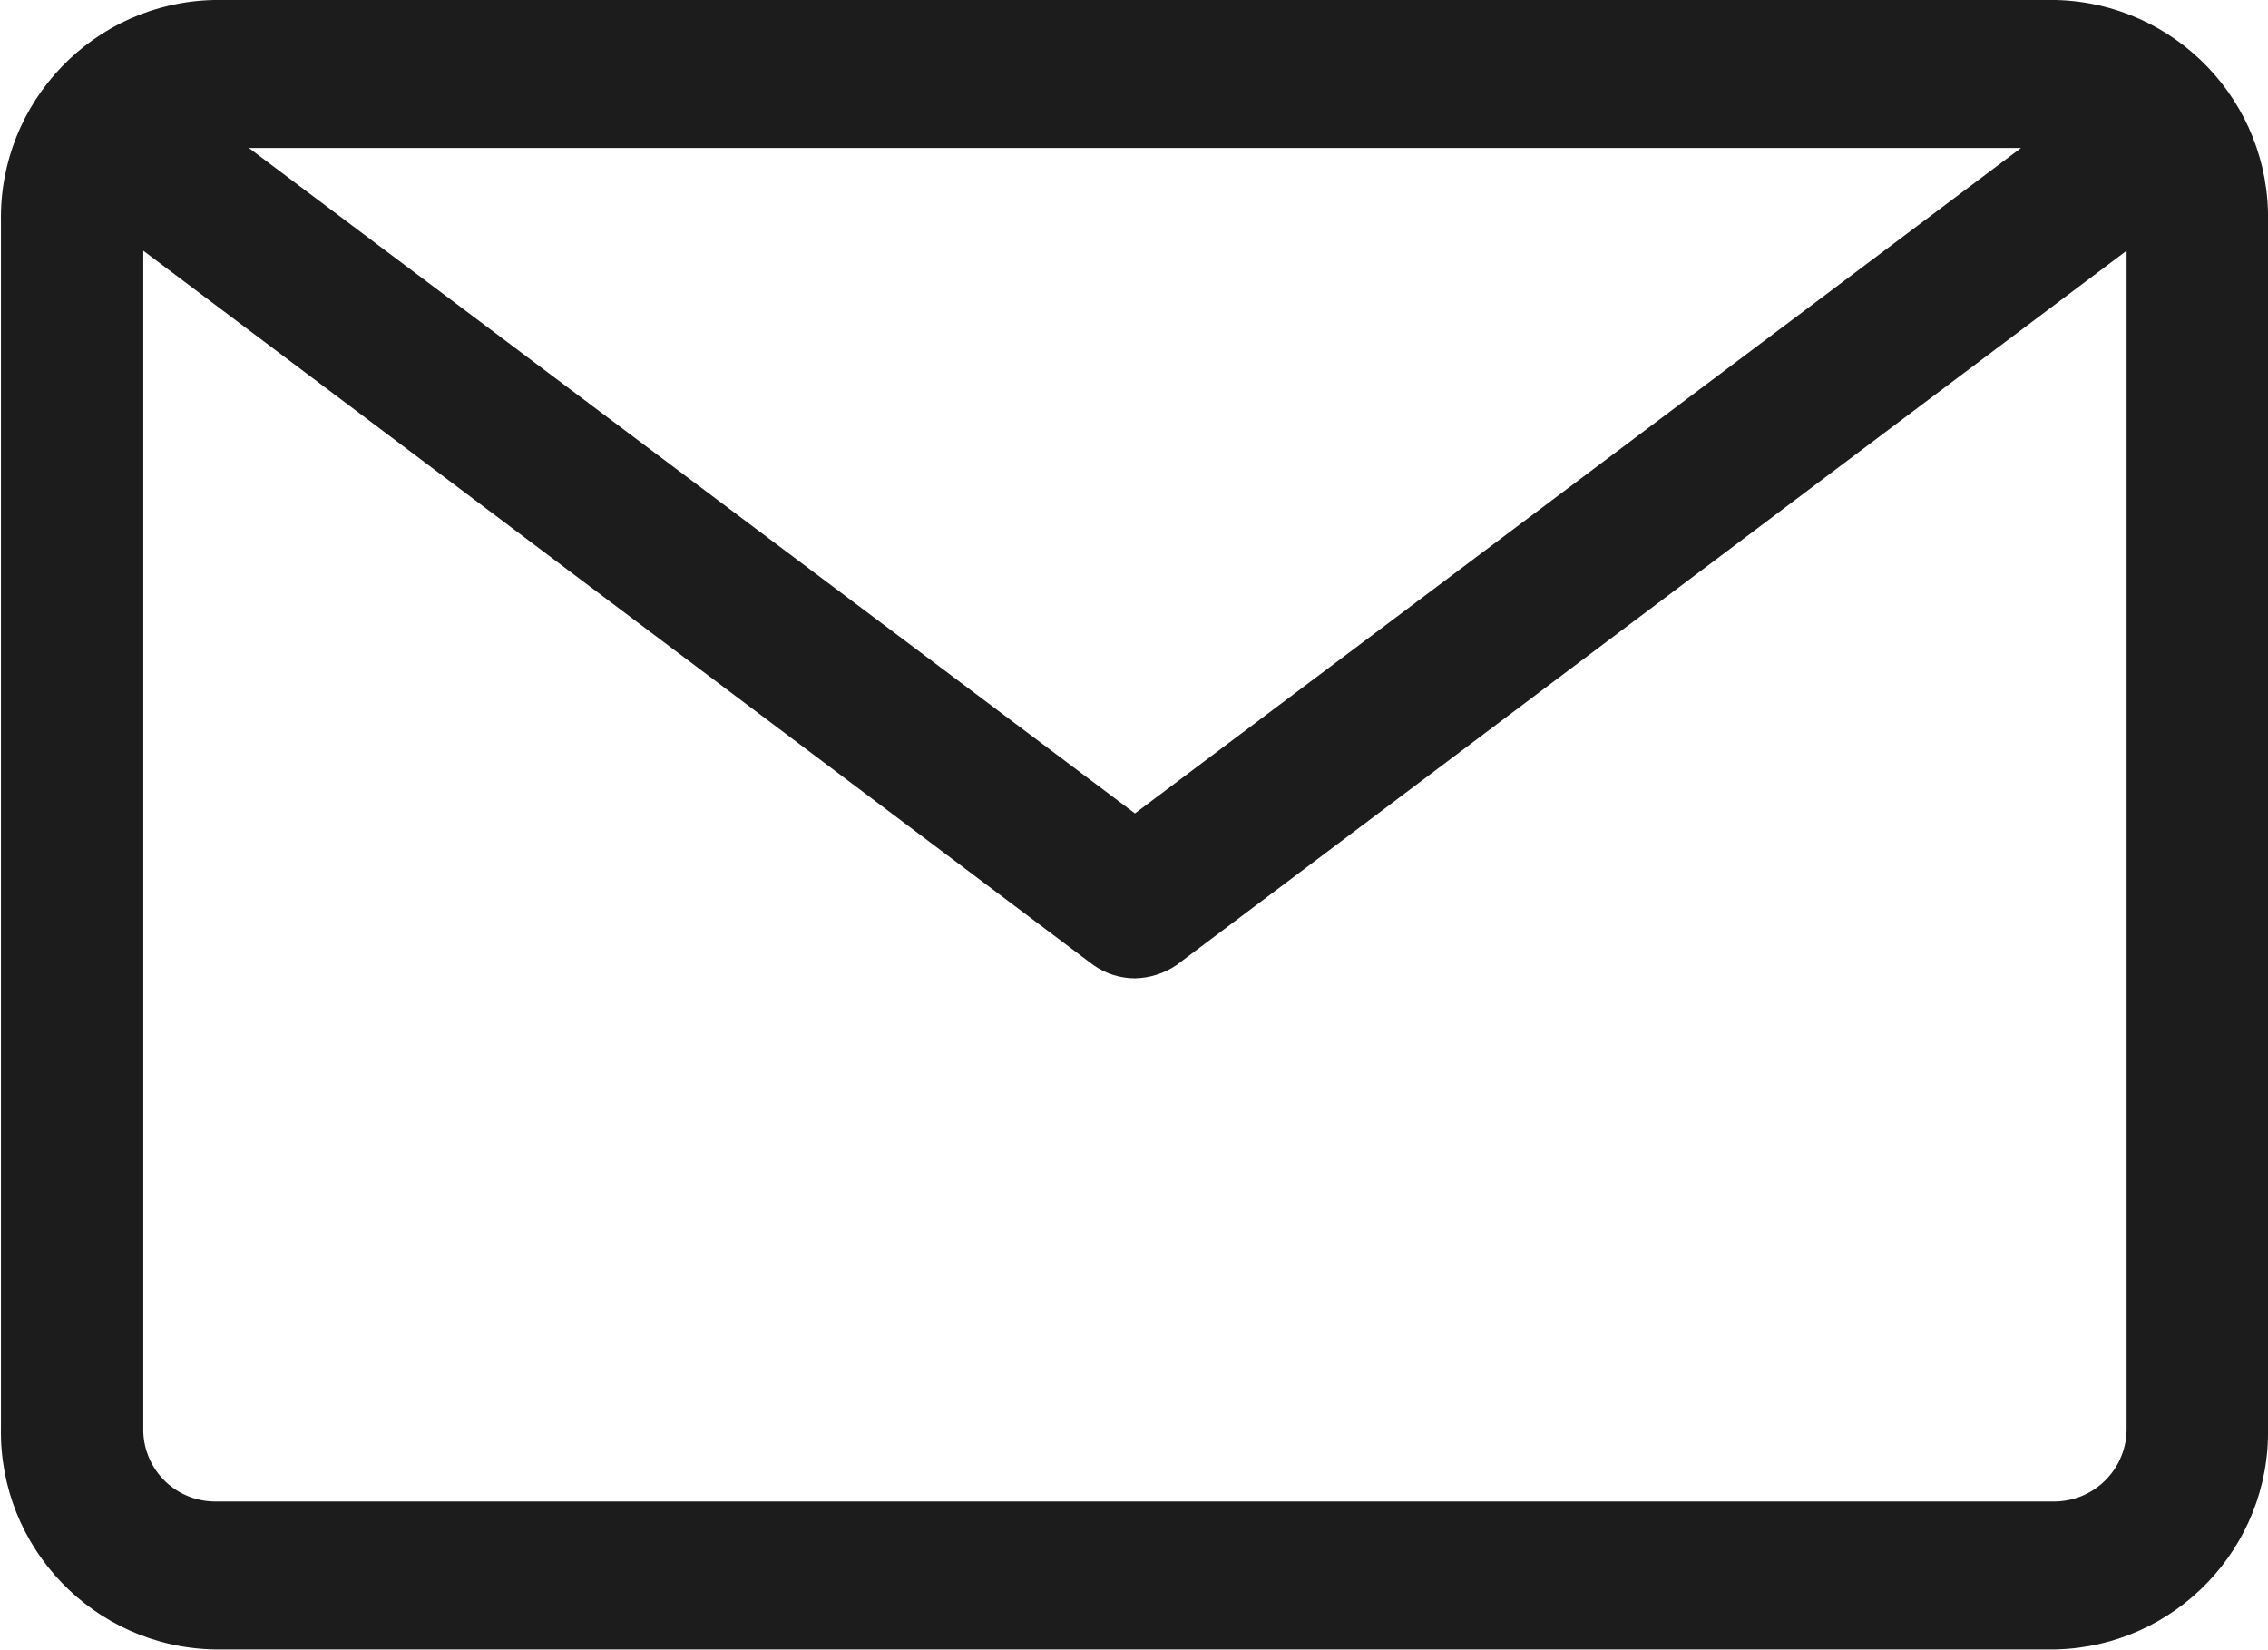
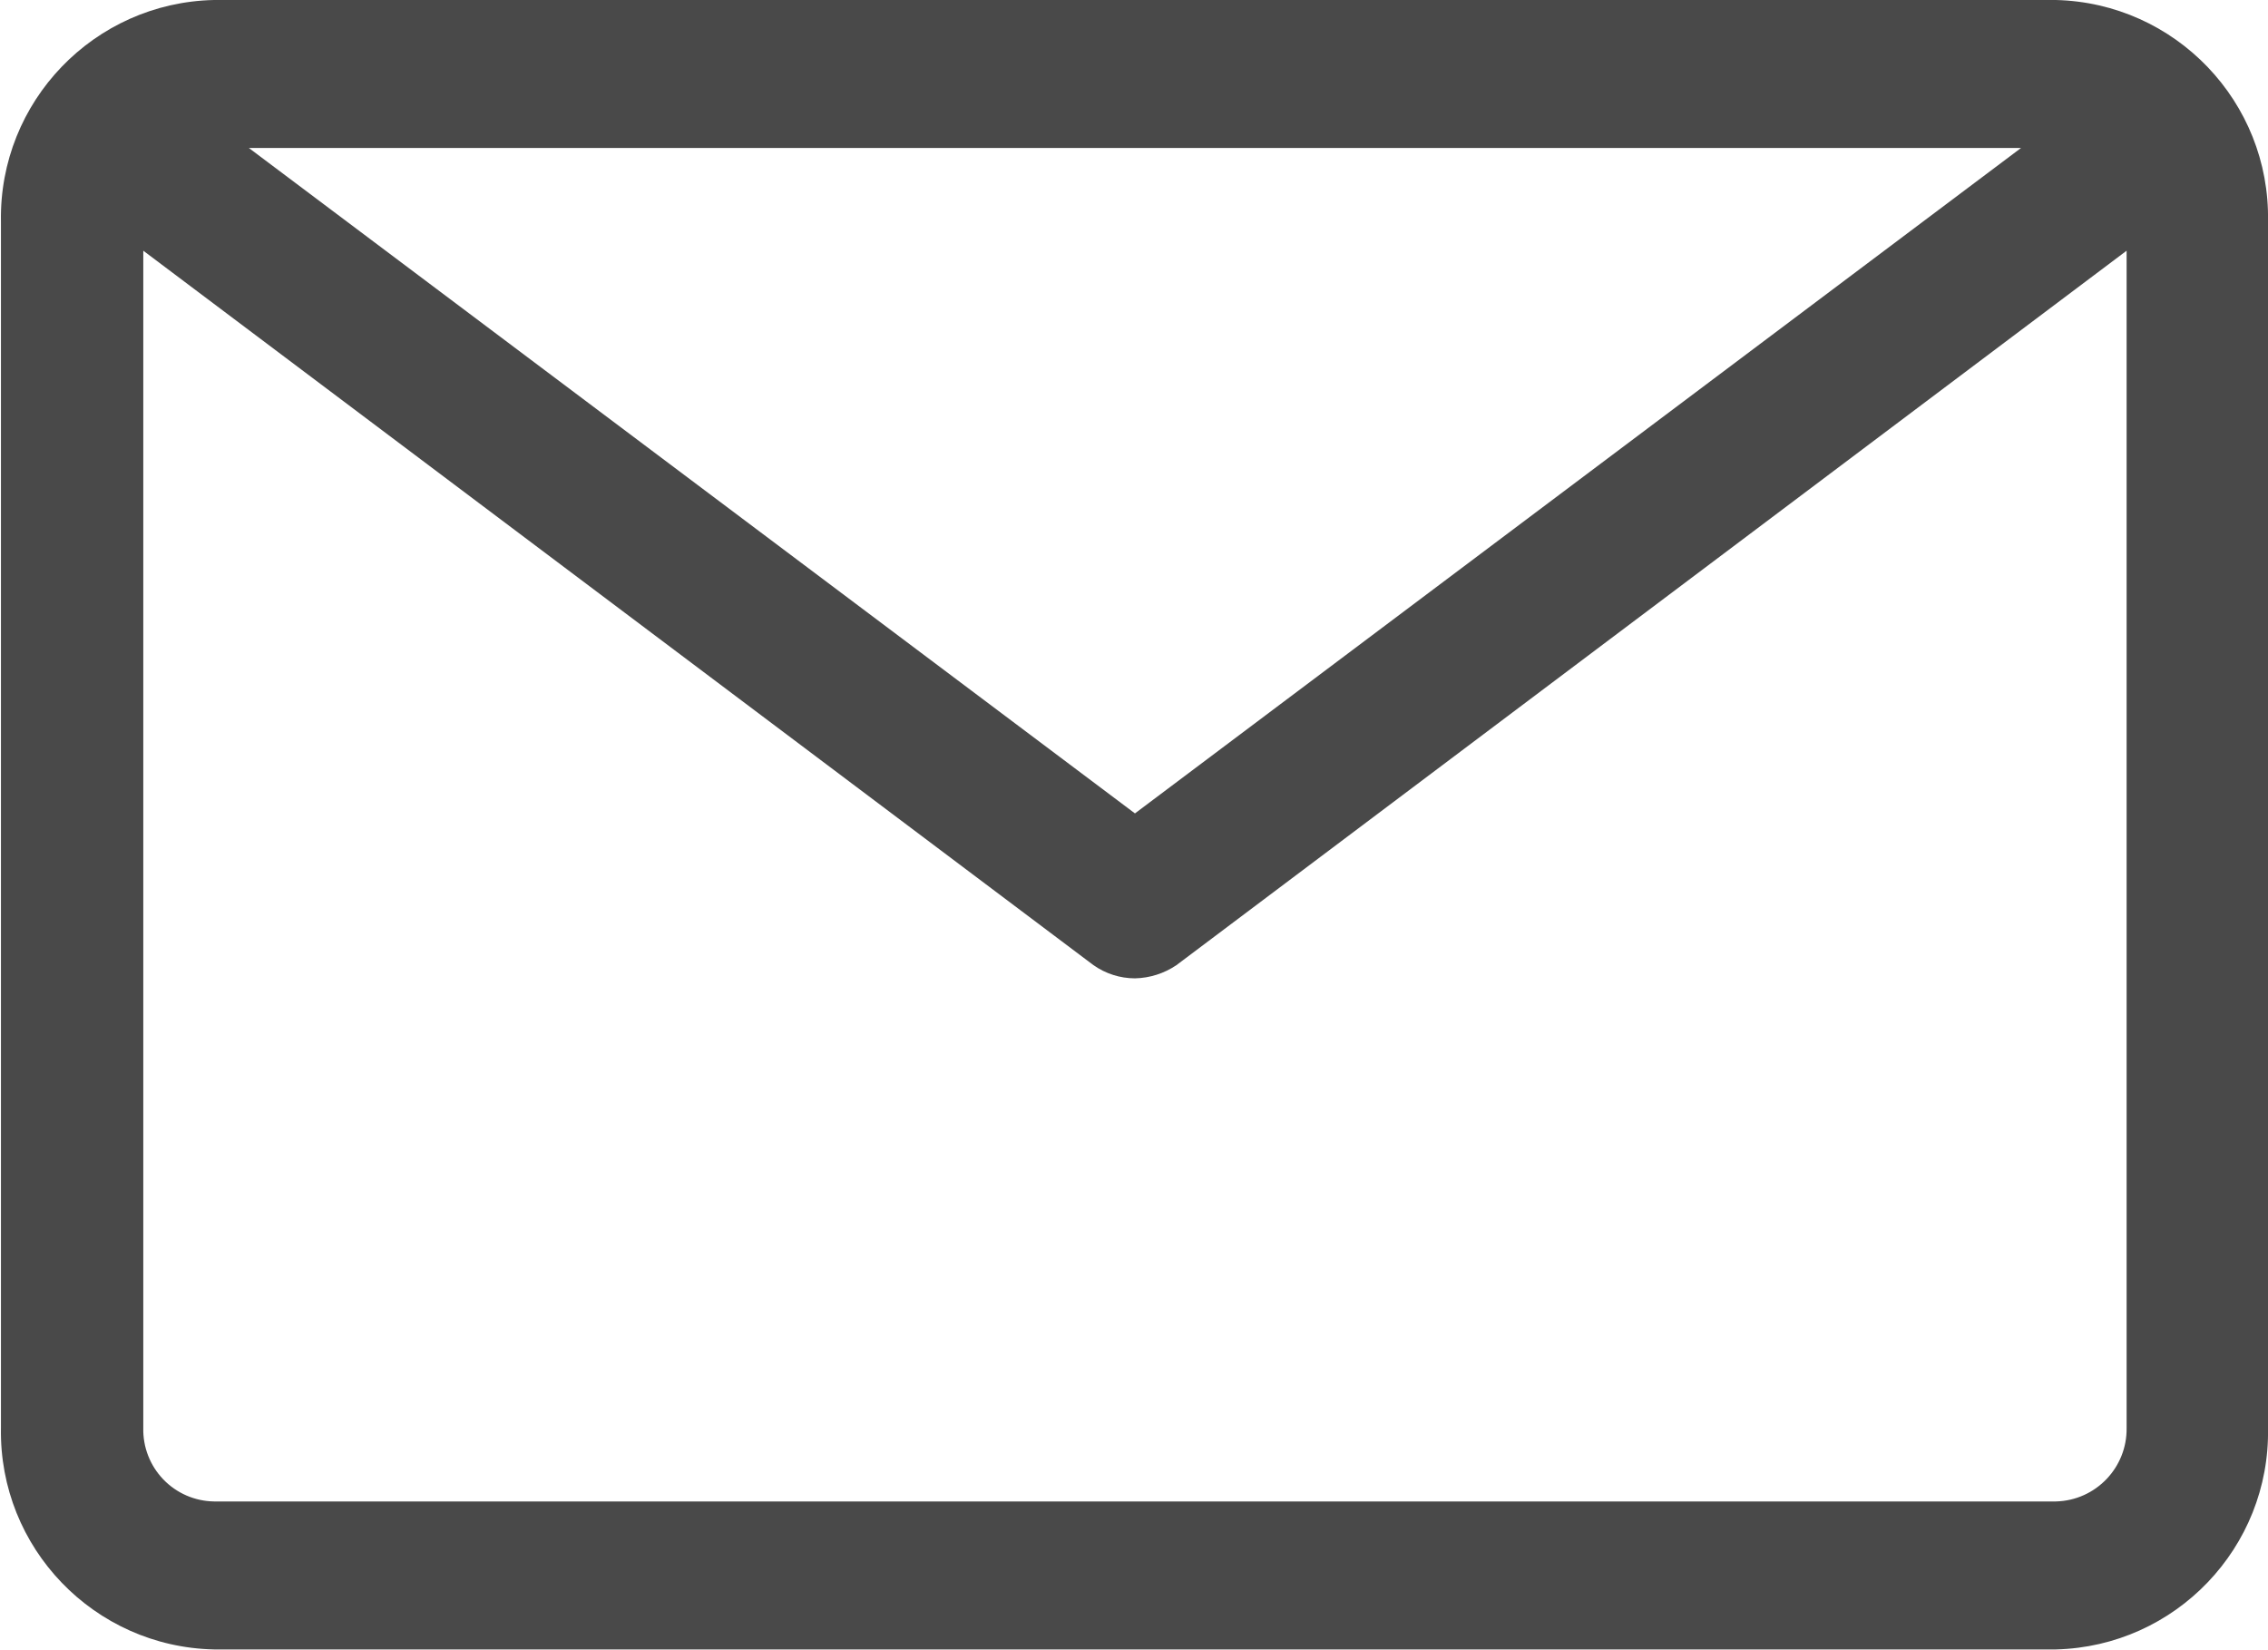
<svg xmlns="http://www.w3.org/2000/svg" width="24.06" height="17.5" viewBox="0 0 24.06 17.5">
  <defs>
    <style>
      .cls-1 {
-         fill: #1c1c1c;
+         fill: #494949;
        fill-rule: evenodd;
      }
    </style>
  </defs>
  <path id="Email" class="cls-1" d="M1352.75,3270.5h-19.54a2.31,2.31,0,0,0-2.26,2.35v12.8a2.31,2.31,0,0,0,2.26,2.35h19.54a2.308,2.308,0,0,0,2.25-2.35v-12.8A2.308,2.308,0,0,0,1352.75,3270.5Zm-0.37,1.57-9.4,7.06-9.4-7.06h18.8Zm0.37,14.36h-19.54a0.762,0.762,0,0,1-.75-0.78v-12.49l10.08,7.58a0.767,0.767,0,0,0,.44.14,0.816,0.816,0,0,0,.44-0.14l10.08-7.58v12.49A0.769,0.769,0,0,1,1352.75,3286.43Z" transform="translate(-1330.94 -3270.5)" />
</svg>
